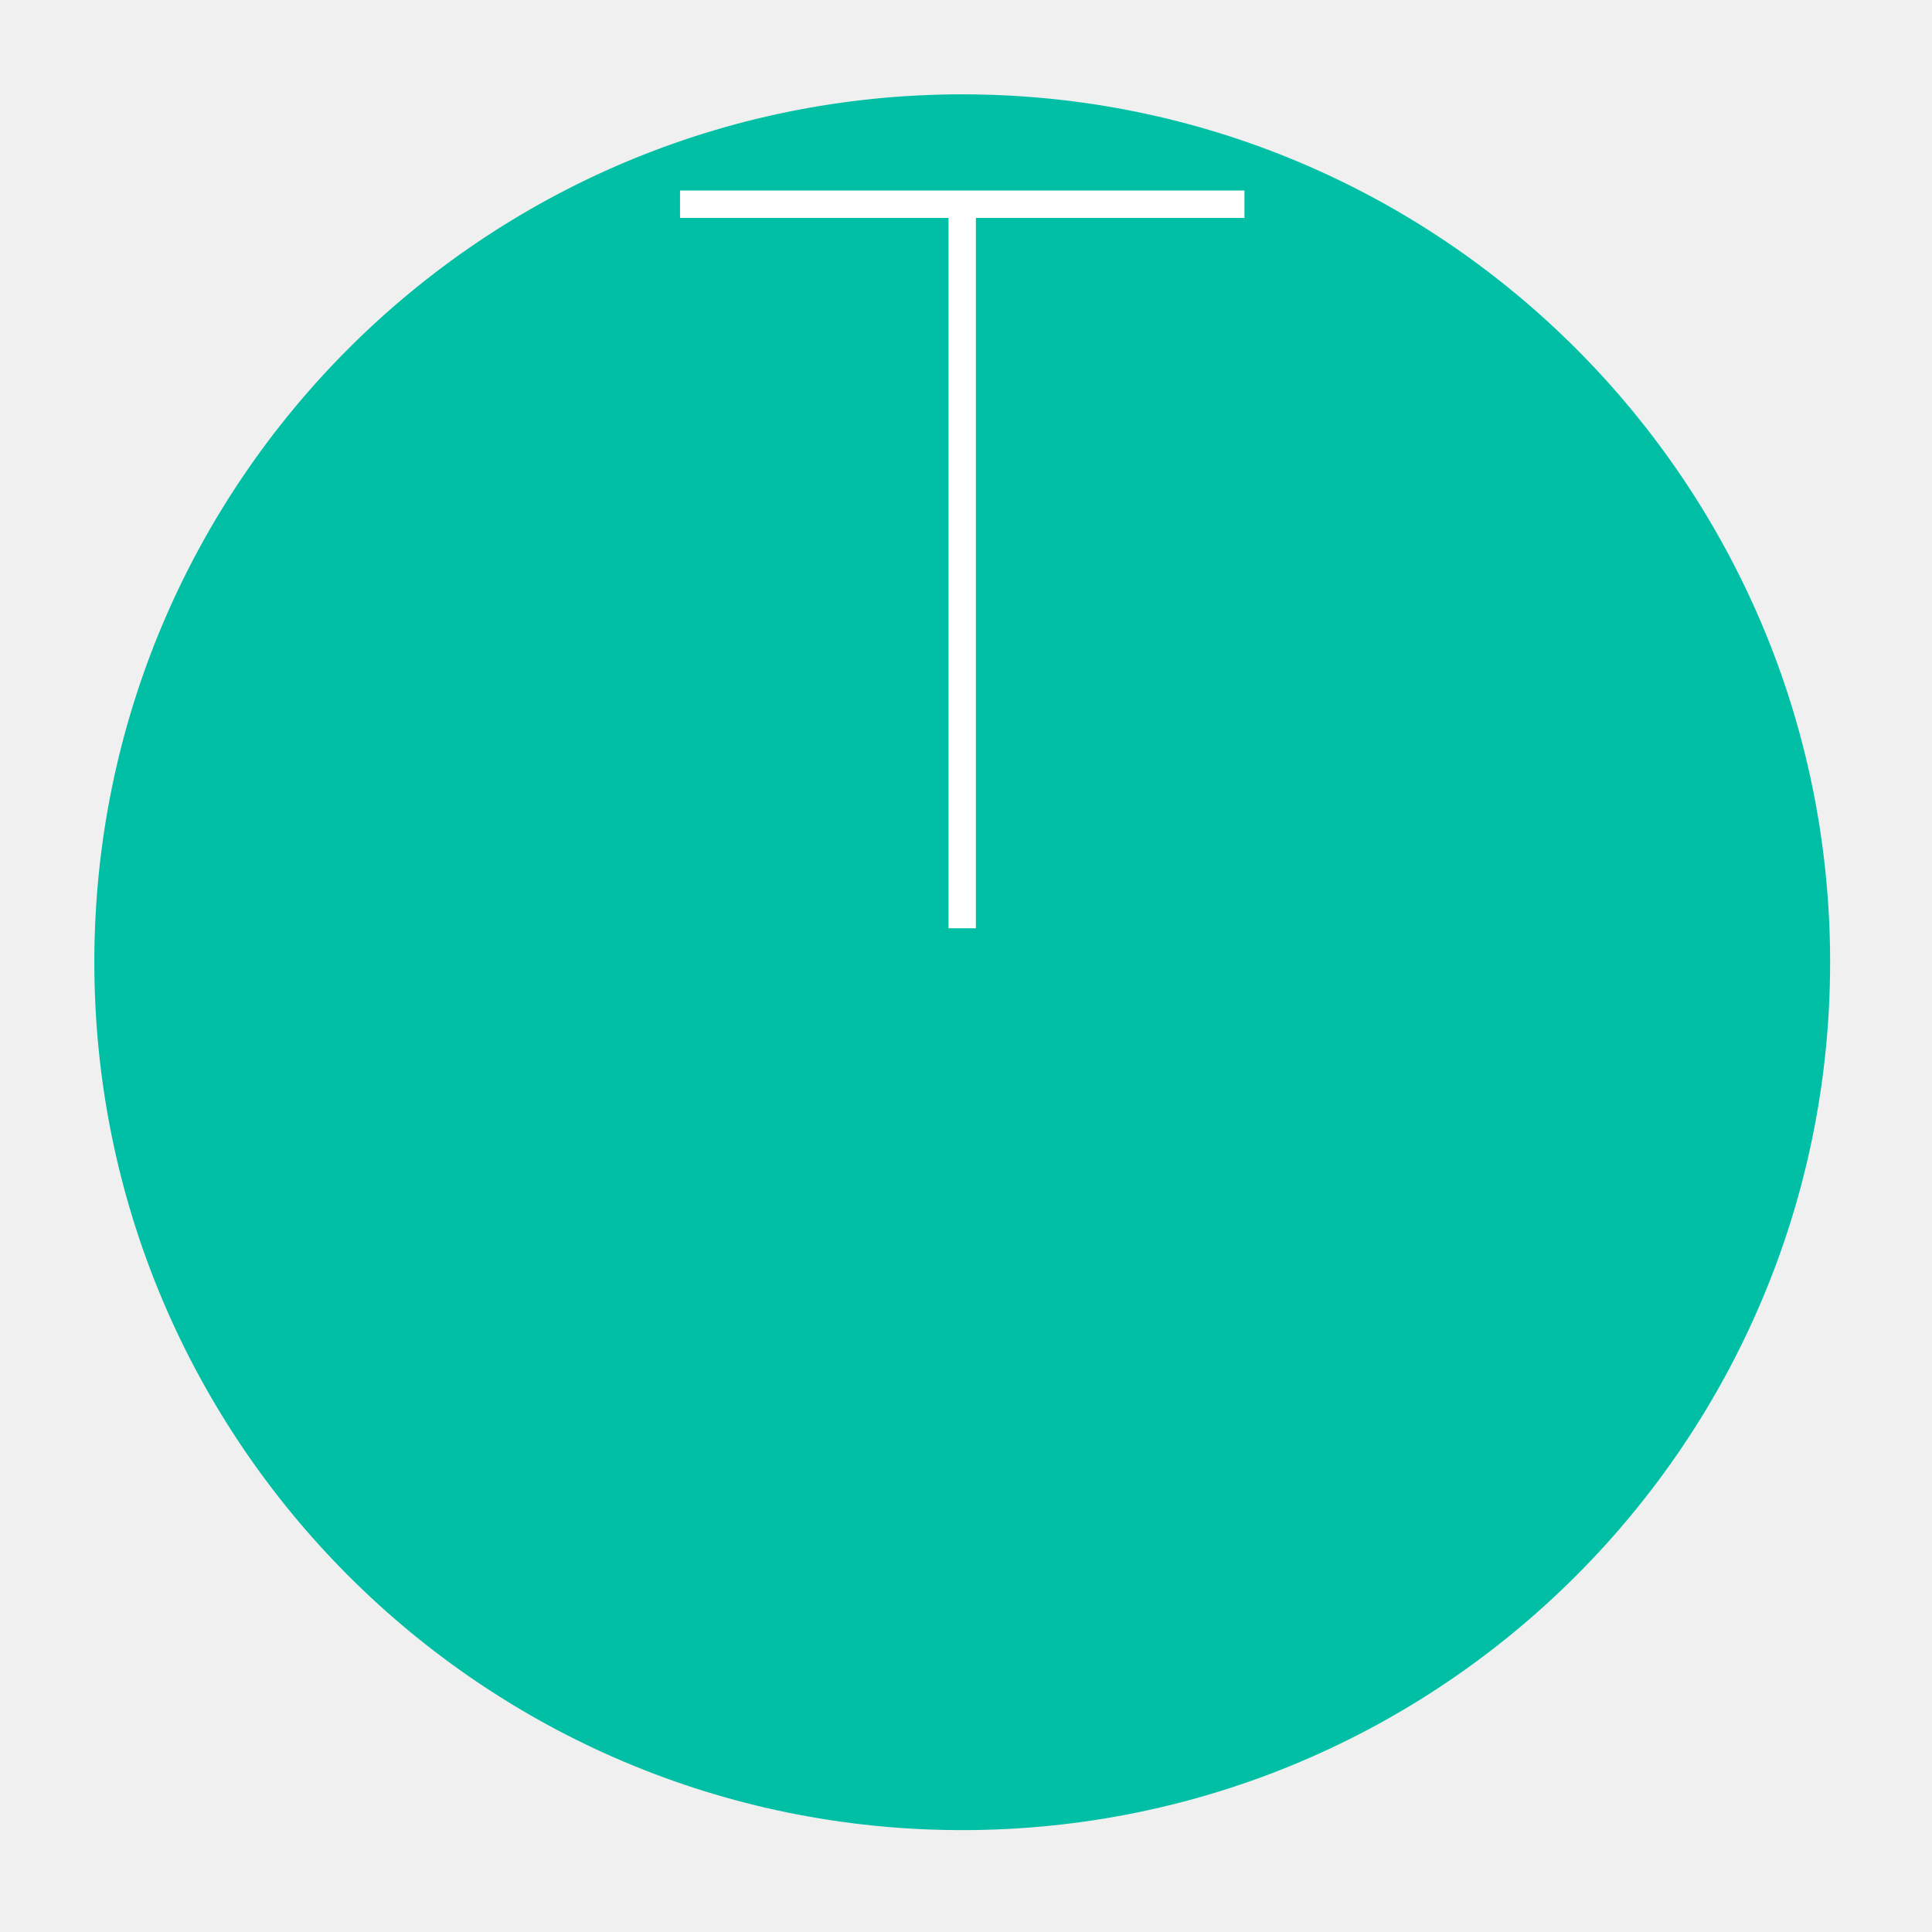
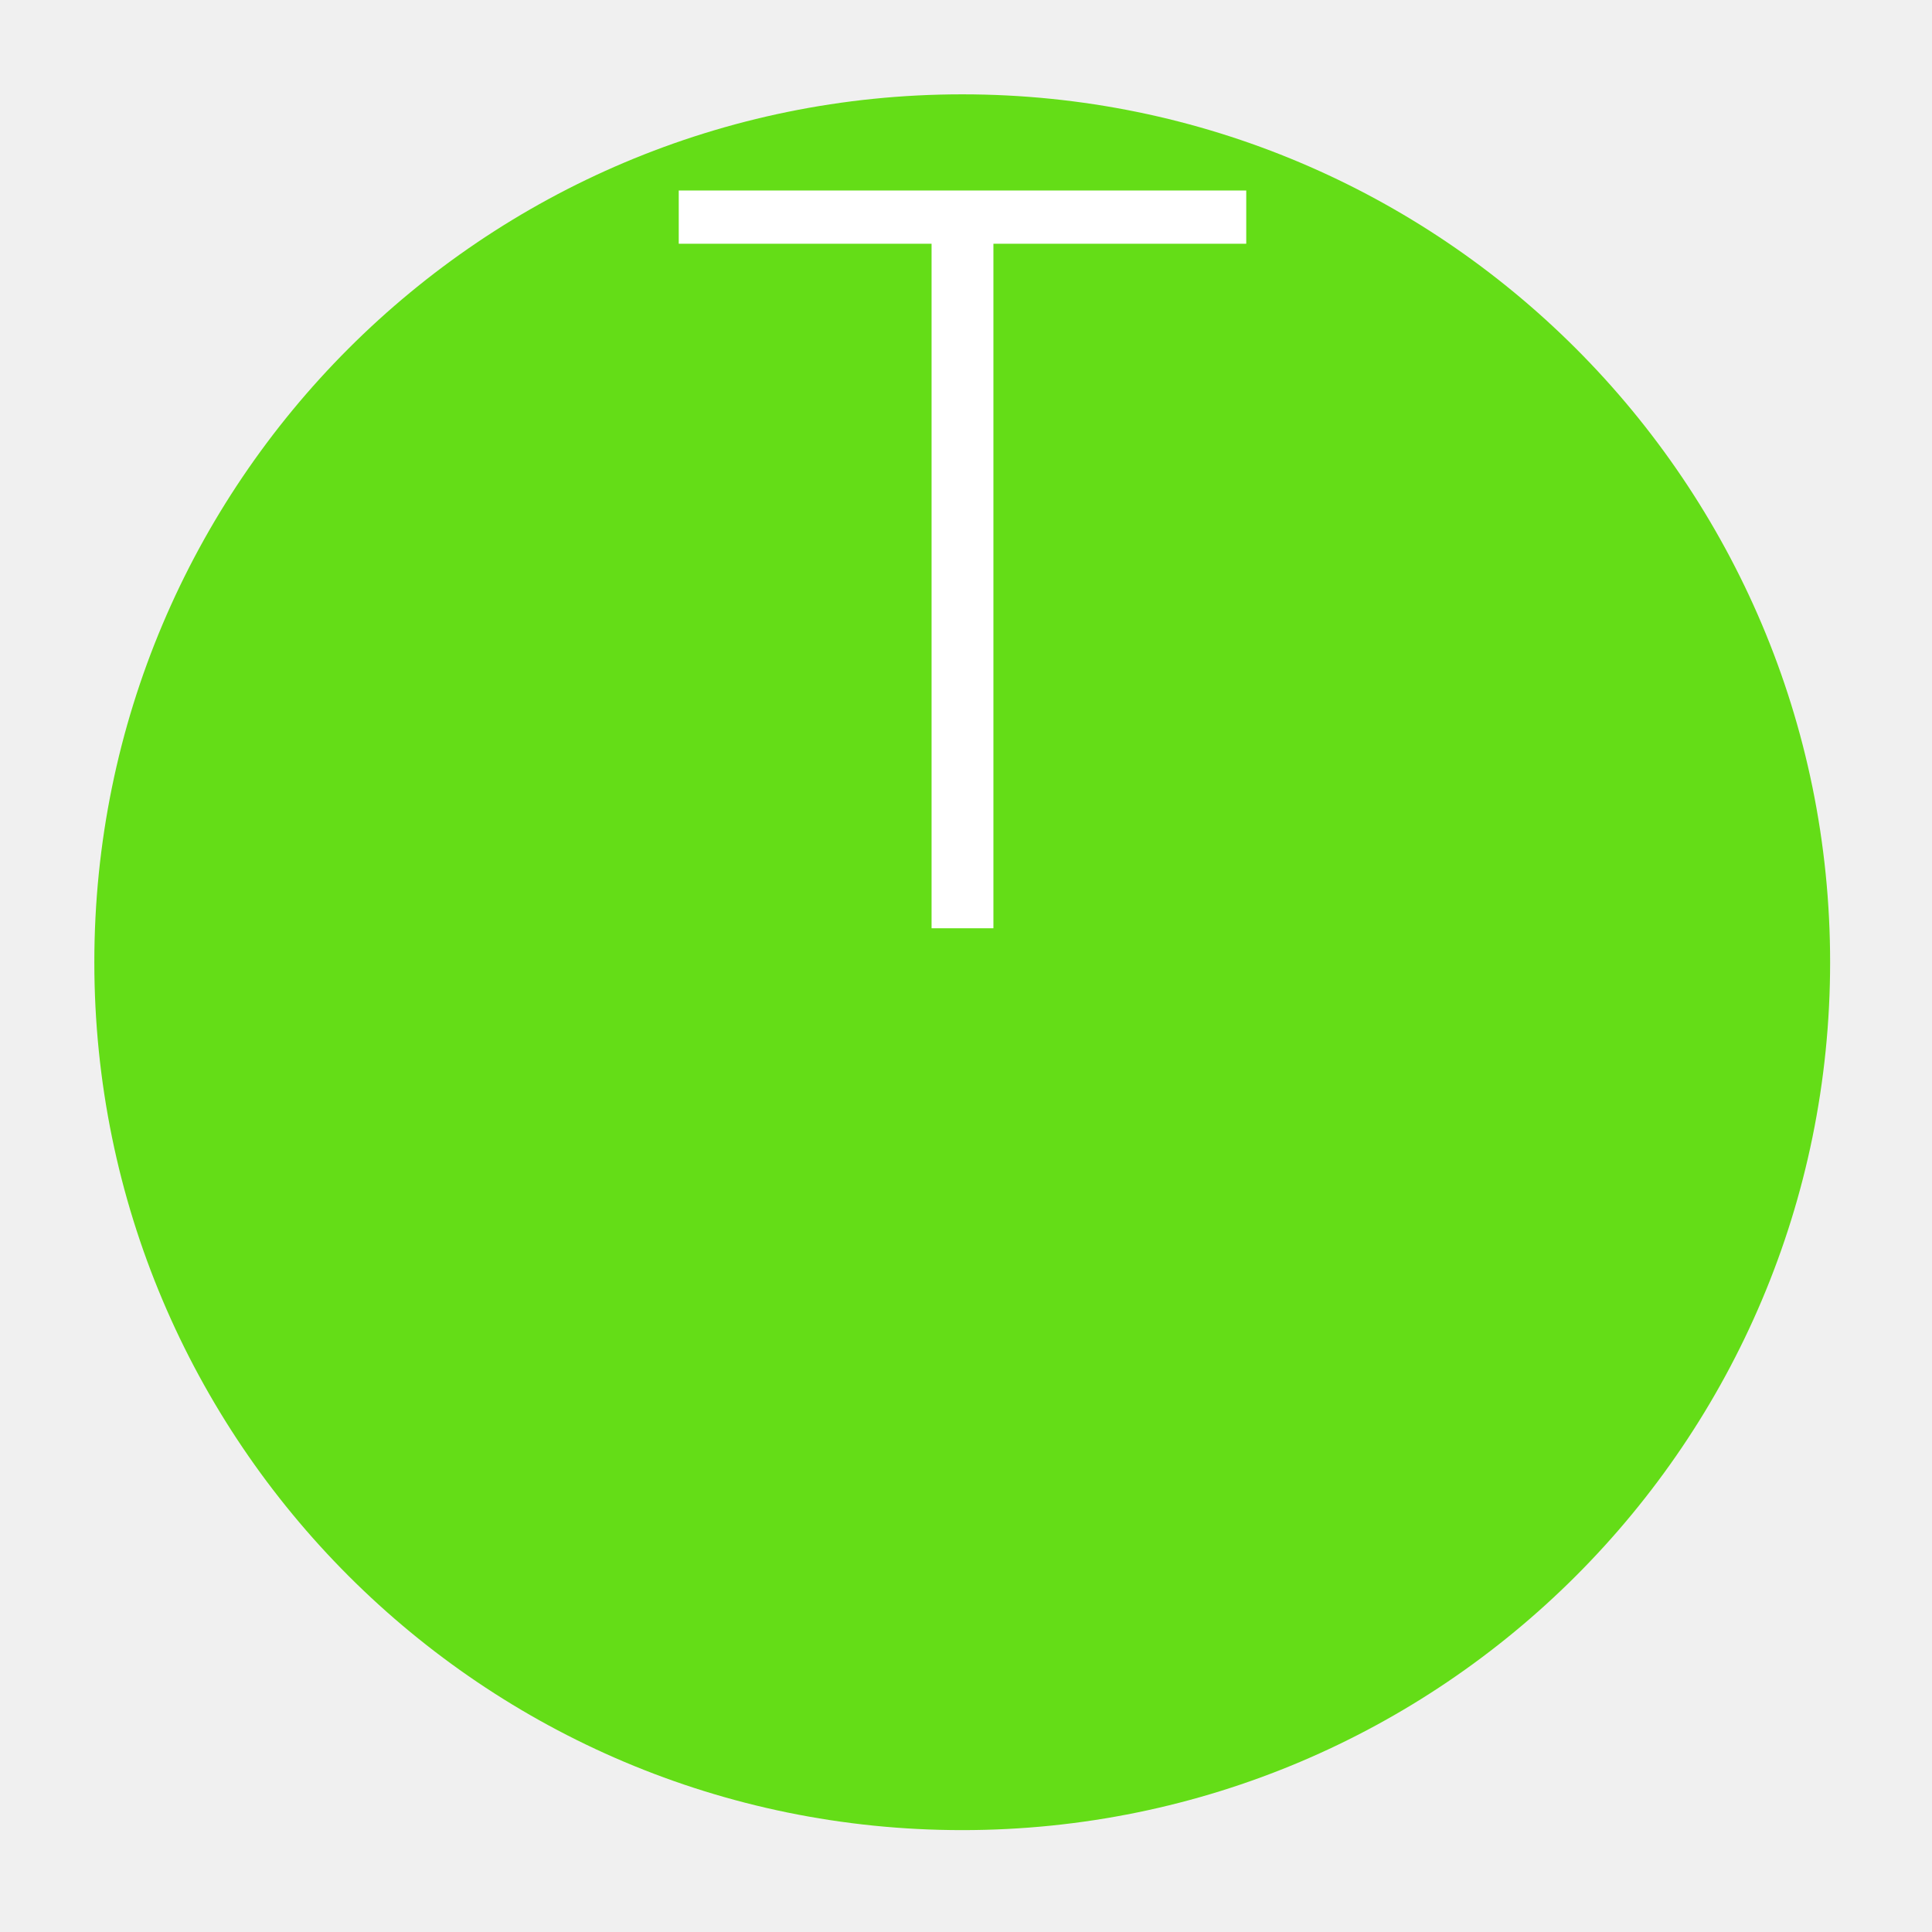
<svg xmlns="http://www.w3.org/2000/svg" width="532" height="532" viewBox="0 0 512 512">
-   <circle cx="255" cy="255" r="230" fill="#00bfa5" />
-   <text x="255" y="246" alignment-baseline="central" text-anchor="middle" fill="#fff" font-size="275" font-weight="100" font-family="Roboto">T</text>
+   <circle cx="255" cy="255" r="230" fill="#64dd17" />
+   <text x="255" y="246" alignment-baseline="central" text-anchor="middle" fill="#fff" font-size="275" font-weight="300" font-family="Roboto">T</text>
</svg>
